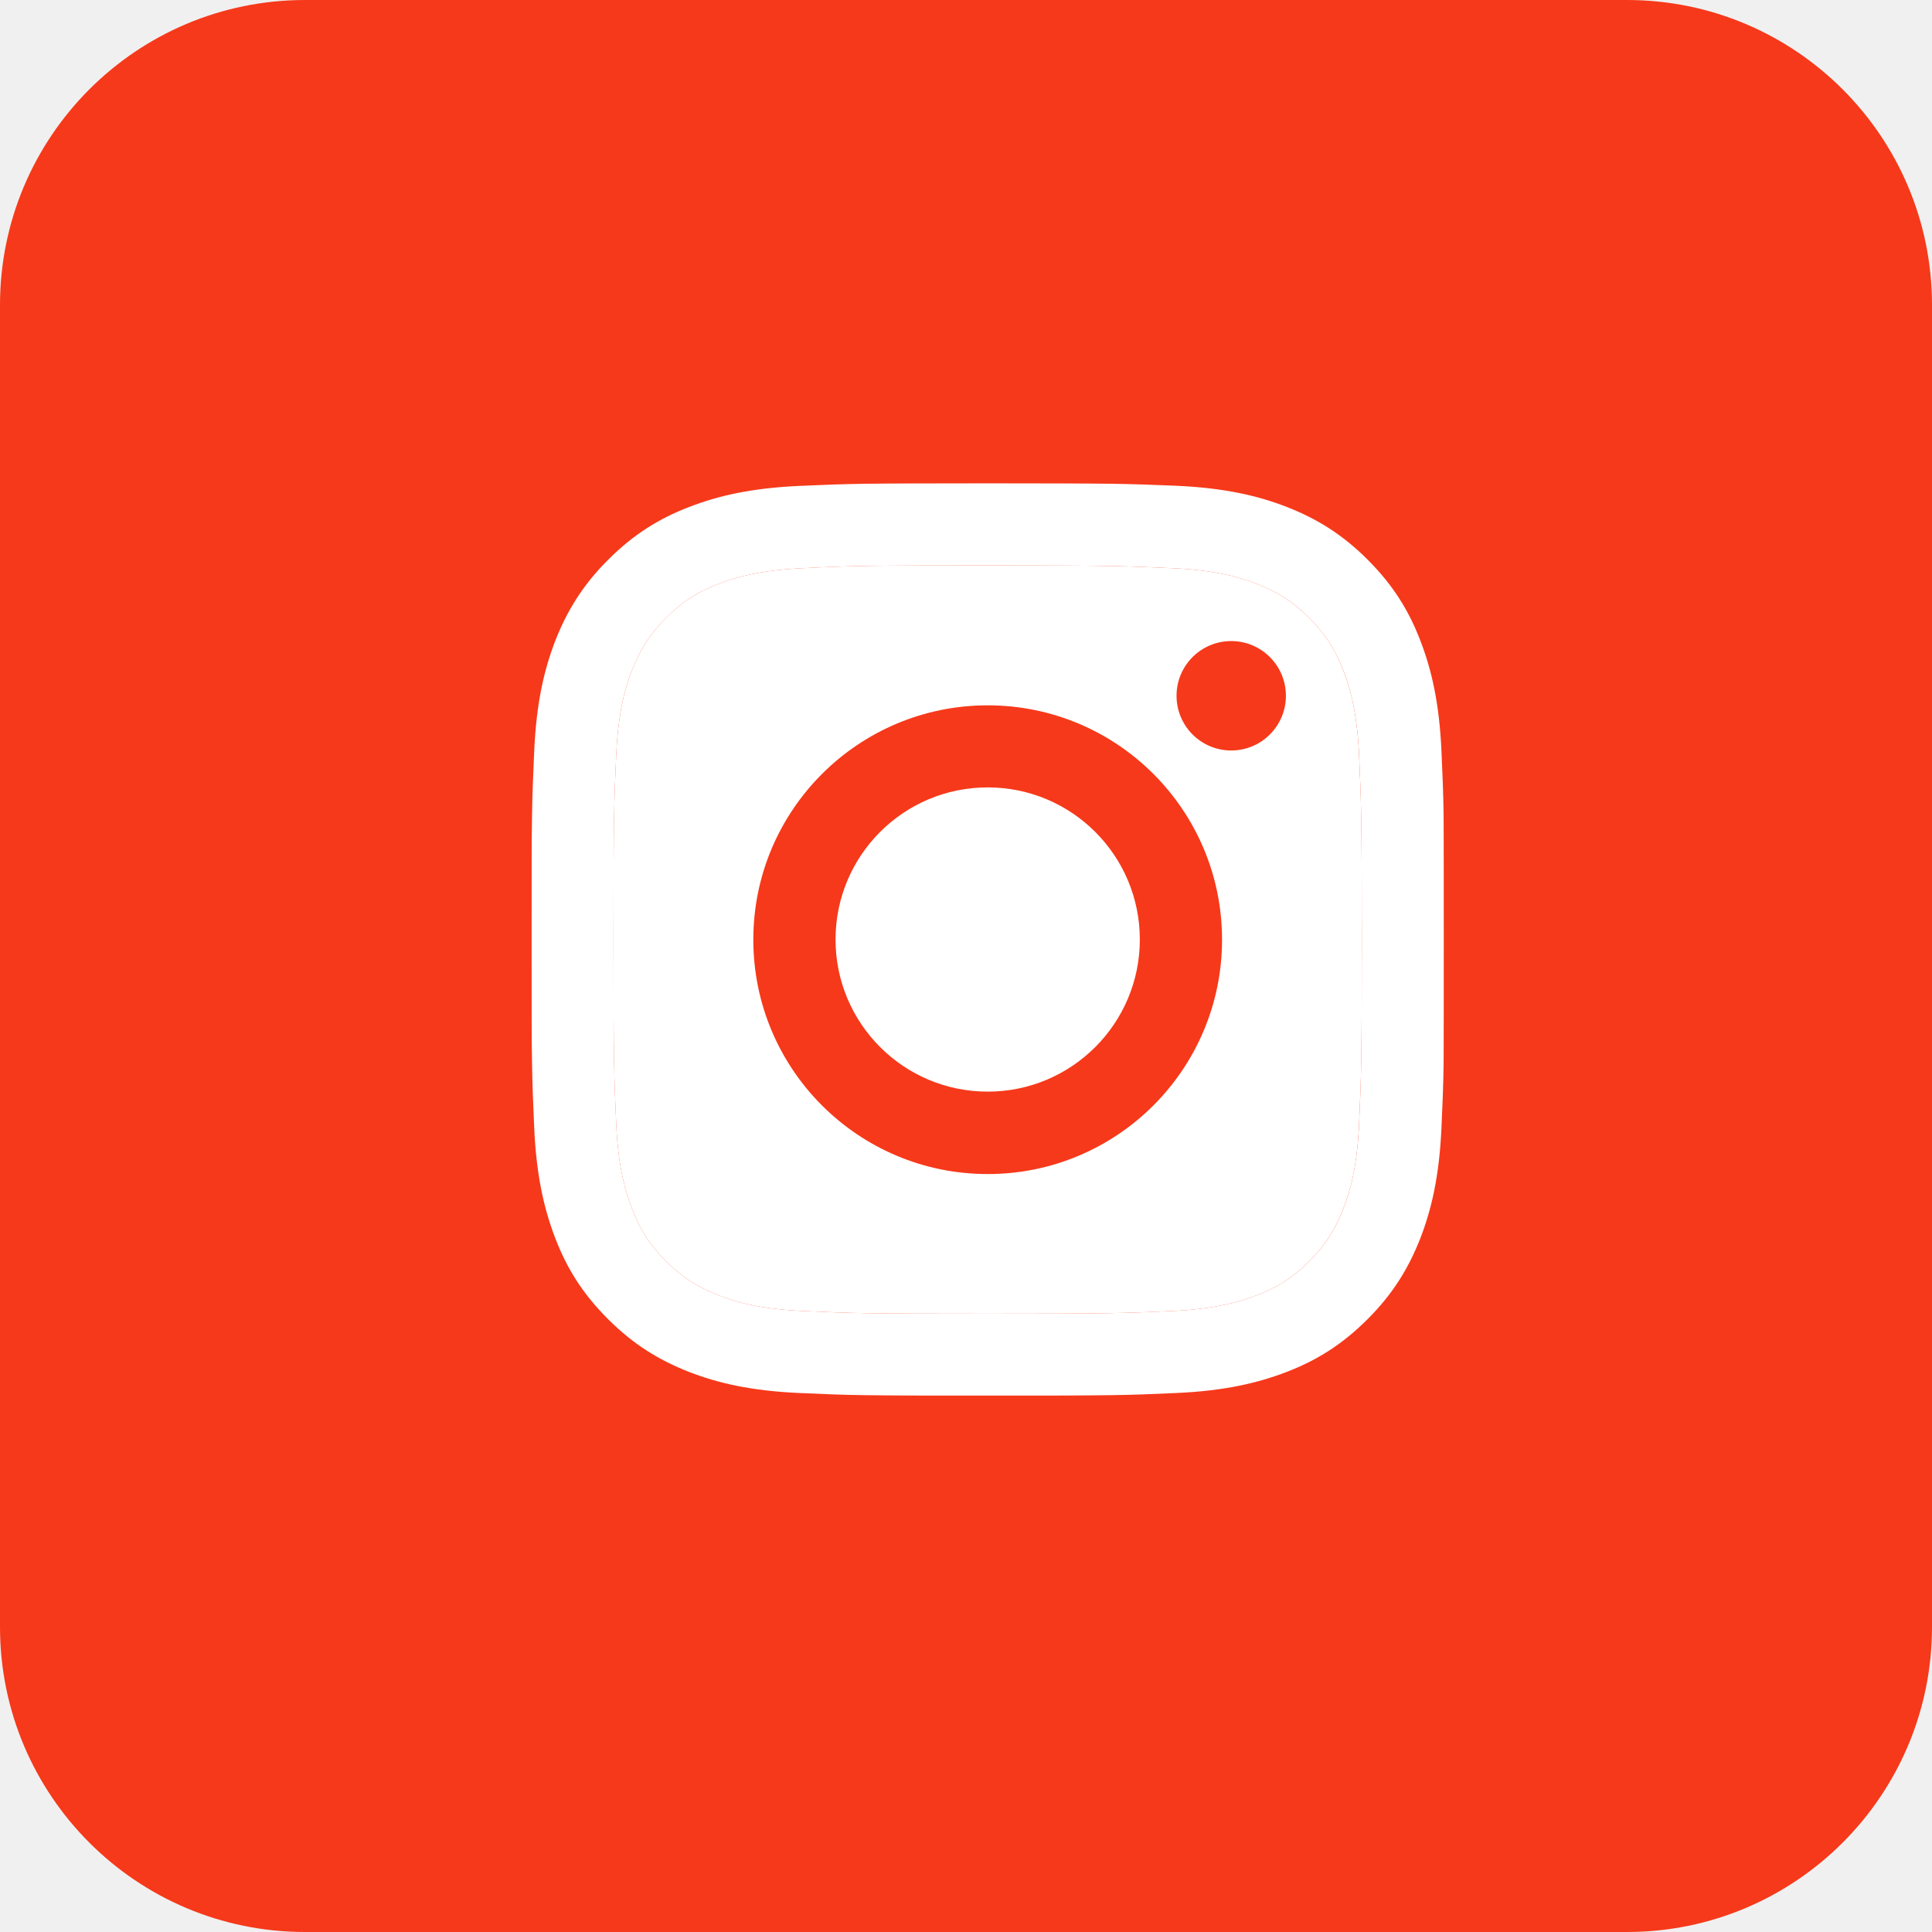
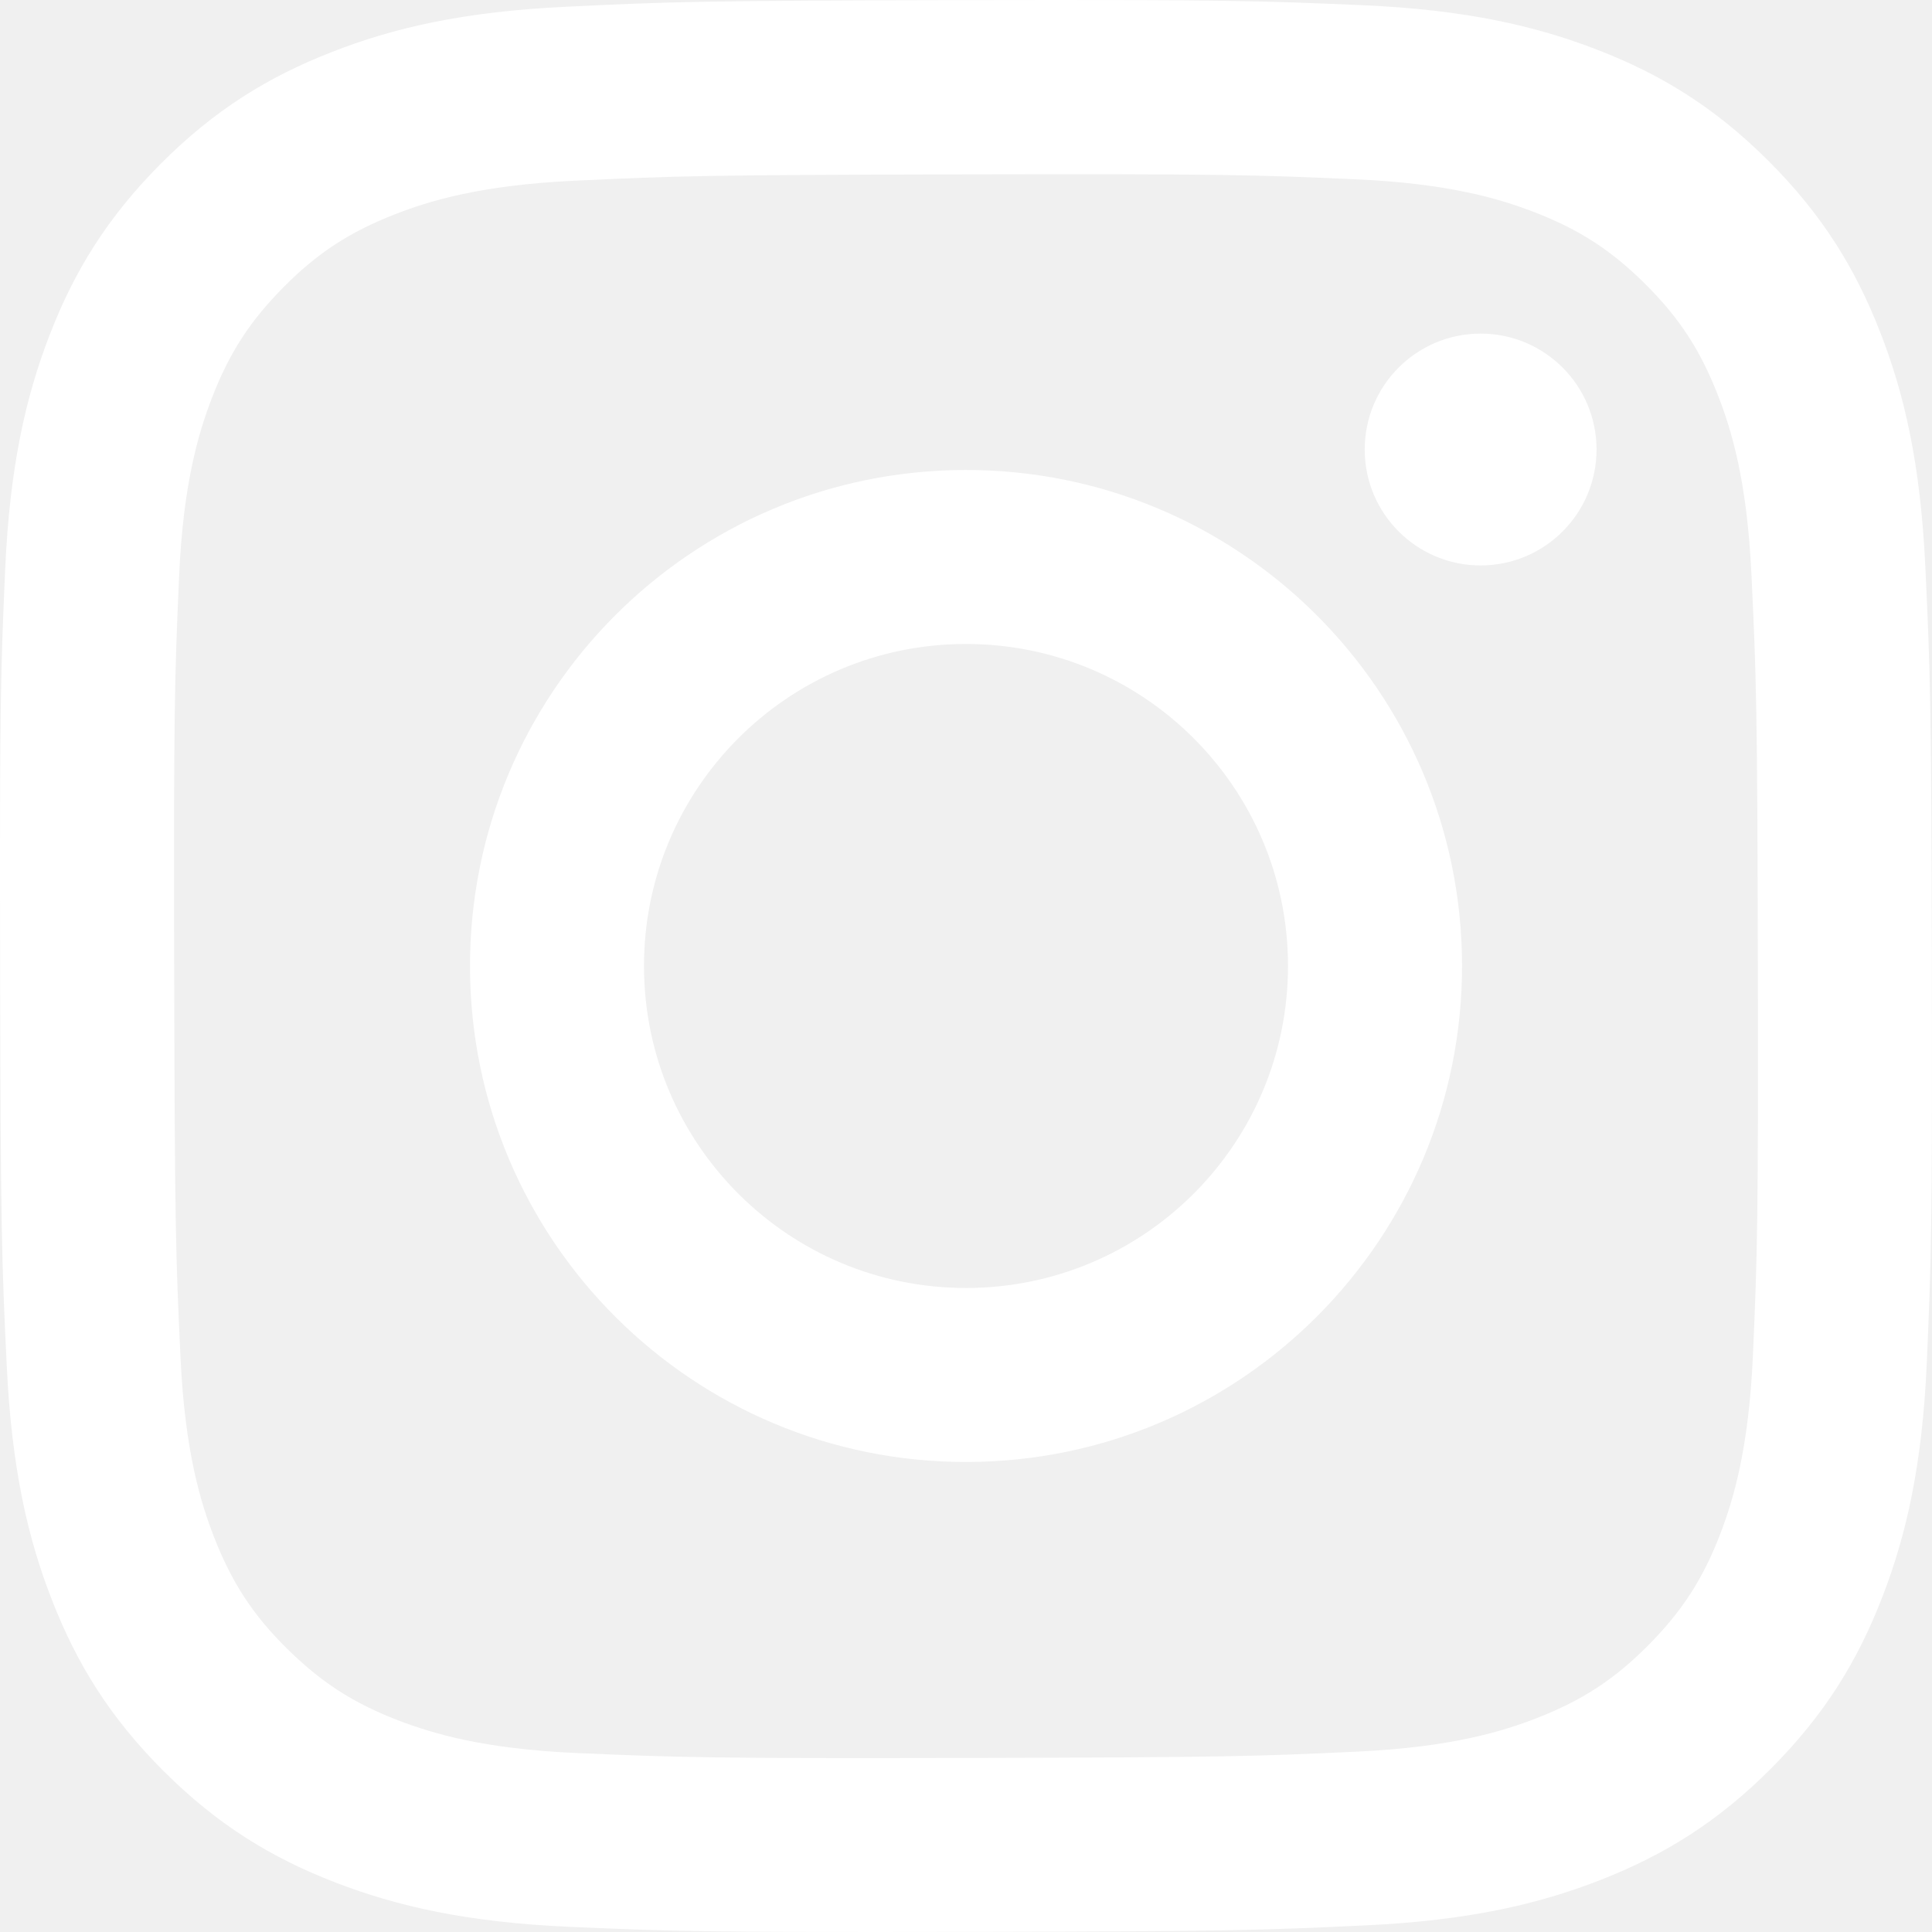
- <svg xmlns="http://www.w3.org/2000/svg" width="38" height="38" viewBox="0 0 38 38" fill="none">
-   <rect width="38" height="38" rx="6" fill="#F6391A" />
-   <mask id="mask0_342_1031" style="mask-type:luminance" maskUnits="userSpaceOnUse" x="10" y="9" width="19" height="19">
-     <path d="M28.398 9.504H10.453V27.449H28.398V9.504Z" fill="white" />
-   </mask>
-   <g mask="url(#mask0_342_1031)">
-     <path d="M19.426 11.121C21.823 11.121 22.104 11.132 23.052 11.175C23.928 11.214 24.402 11.36 24.719 11.484C25.139 11.648 25.439 11.841 25.752 12.154C26.065 12.467 26.261 12.767 26.422 13.187C26.543 13.504 26.692 13.978 26.732 14.854C26.774 15.802 26.785 16.083 26.785 18.48C26.785 20.877 26.774 21.159 26.732 22.106C26.692 22.983 26.546 23.456 26.422 23.773C26.258 24.194 26.065 24.493 25.752 24.806C25.439 25.12 25.139 25.316 24.719 25.476C24.402 25.597 23.928 25.747 23.052 25.786C22.104 25.829 21.823 25.839 19.426 25.839C17.029 25.839 16.747 25.829 15.8 25.786C14.923 25.747 14.45 25.601 14.133 25.476C13.712 25.312 13.413 25.12 13.1 24.806C12.786 24.493 12.59 24.194 12.43 23.773C12.309 23.456 12.159 22.983 12.12 22.106C12.077 21.159 12.067 20.877 12.067 18.48C12.067 16.083 12.077 15.802 12.12 14.854C12.159 13.978 12.305 13.504 12.43 13.187C12.594 12.767 12.786 12.467 13.1 12.154C13.413 11.841 13.712 11.645 14.133 11.484C14.45 11.363 14.923 11.214 15.8 11.175C16.747 11.128 17.032 11.121 19.426 11.121ZM19.426 9.504C16.989 9.504 16.683 9.515 15.725 9.557C14.77 9.6 14.118 9.753 13.549 9.974C12.957 10.202 12.459 10.512 11.96 11.011C11.461 11.509 11.155 12.012 10.923 12.599C10.703 13.169 10.549 13.821 10.507 14.779C10.464 15.734 10.453 16.04 10.453 18.477C10.453 20.913 10.464 21.219 10.507 22.177C10.549 23.132 10.703 23.784 10.923 24.358C11.151 24.949 11.461 25.448 11.96 25.946C12.459 26.445 12.961 26.751 13.549 26.983C14.118 27.203 14.77 27.357 15.729 27.399C16.687 27.442 16.989 27.453 19.429 27.453C21.869 27.453 22.172 27.442 23.13 27.399C24.085 27.357 24.737 27.203 25.31 26.983C25.901 26.755 26.4 26.445 26.899 25.946C27.398 25.448 27.704 24.945 27.935 24.358C28.156 23.788 28.309 23.136 28.352 22.177C28.395 21.219 28.406 20.917 28.406 18.477C28.406 16.037 28.395 15.734 28.352 14.776C28.309 13.821 28.156 13.169 27.935 12.596C27.707 12.004 27.398 11.506 26.899 11.007C26.4 10.508 25.898 10.202 25.31 9.971C24.74 9.75 24.088 9.597 23.13 9.554C22.169 9.515 21.862 9.504 19.426 9.504Z" fill="white" />
-     <path d="M19.425 11.121C21.823 11.121 22.104 11.132 23.052 11.175C23.928 11.214 24.402 11.36 24.719 11.484C25.139 11.648 25.438 11.841 25.752 12.154C26.065 12.467 26.261 12.767 26.421 13.187C26.542 13.504 26.692 13.978 26.731 14.854C26.774 15.802 26.785 16.083 26.785 18.48C26.785 20.877 26.774 21.159 26.731 22.106C26.692 22.983 26.546 23.456 26.421 23.773C26.257 24.194 26.065 24.493 25.752 24.806C25.438 25.12 25.139 25.316 24.719 25.476C24.402 25.597 23.928 25.747 23.052 25.786C22.104 25.829 21.823 25.839 19.425 25.839C17.028 25.839 16.747 25.829 15.799 25.786C14.923 25.747 14.449 25.601 14.132 25.476C13.712 25.312 13.413 25.12 13.099 24.806C12.786 24.493 12.59 24.194 12.43 23.773C12.309 23.456 12.159 22.983 12.12 22.106C12.077 21.159 12.066 20.877 12.066 18.48C12.066 16.083 12.077 15.802 12.12 14.854C12.159 13.978 12.305 13.504 12.43 13.187C12.594 12.767 12.786 12.467 13.099 12.154C13.413 11.841 13.712 11.645 14.132 11.484C14.449 11.363 14.923 11.214 15.799 11.175C16.747 11.128 17.032 11.121 19.425 11.121Z" fill="white" />
-     <path d="M19.427 13.873C16.883 13.873 14.817 15.935 14.817 18.482C14.817 21.029 16.88 23.092 19.427 23.092C21.973 23.092 24.036 21.029 24.036 18.482C24.036 15.935 21.973 13.873 19.427 13.873ZM19.427 21.471C17.774 21.471 16.434 20.131 16.434 18.479C16.434 16.826 17.774 15.487 19.427 15.487C21.079 15.487 22.419 16.826 22.419 18.479C22.419 20.131 21.079 21.471 19.427 21.471Z" fill="#F6391A" />
-     <path d="M24.216 14.761C24.811 14.761 25.292 14.279 25.292 13.685C25.292 13.091 24.811 12.609 24.216 12.609C23.622 12.609 23.141 13.091 23.141 13.685C23.141 14.279 23.622 14.761 24.216 14.761Z" fill="#F6391A" />
-   </g>
+ <svg xmlns="http://www.w3.org/2000/svg" id="Layer_1" data-name="Layer 1" viewBox="0 0 1000 1000">
+   <defs>
+     <style>.cls-1{fill:#fff;}</style>
+   </defs>
+   <path class="cls-1" d="M295.42,6c-53.2,2.51-89.53,11-121.29,23.48-32.87,12.81-60.73,30-88.45,57.82S40.89,143,28.17,175.92c-12.31,31.83-20.65,68.19-23,121.42S2.3,367.68,2.56,503.46,3.42,656.26,6,709.6c2.54,53.19,11,89.51,23.48,121.28,12.83,32.87,30,60.72,57.83,88.45S143,964.09,176,976.83c31.8,12.29,68.17,20.67,121.39,23s70.35,2.87,206.09,2.61,152.83-.86,206.16-3.39S799.1,988,830.88,975.58c32.87-12.86,60.74-30,88.45-57.84S964.1,862,976.81,829.06c12.32-31.8,20.69-68.17,23-121.35,2.33-53.37,2.88-70.41,2.62-206.17s-.87-152.78-3.4-206.1-11-89.53-23.47-121.32c-12.85-32.87-30-60.7-57.82-88.45S862,40.87,829.07,28.19c-31.82-12.31-68.17-20.7-121.39-23S637.33,2.3,501.54,2.56,348.75,3.4,295.42,6m5.84,903.88c-48.75-2.12-75.22-10.22-92.86-17-23.36-9-40-19.88-57.58-37.29s-28.38-34.11-37.5-57.42c-6.85-17.64-15.1-44.08-17.38-92.83-2.48-52.69-3-68.51-3.29-202s.22-149.29,2.53-202c2.08-48.71,10.23-75.21,17-92.84,9-23.39,19.84-40,37.29-57.57s34.1-28.39,57.43-37.51c17.62-6.88,44.06-15.06,92.79-17.38,52.73-2.5,68.53-3,202-3.29s149.31.21,202.06,2.53c48.71,2.12,75.22,10.19,92.83,17,23.37,9,40,19.81,57.57,37.29s28.4,34.07,37.52,57.45c6.89,17.57,15.07,44,17.37,92.76,2.51,52.73,3.08,68.54,3.32,202s-.23,149.31-2.54,202c-2.13,48.75-10.21,75.23-17,92.89-9,23.35-19.85,40-37.31,57.56s-34.09,28.38-57.43,37.5c-17.6,6.87-44.07,15.07-92.76,17.39-52.73,2.48-68.53,3-202.05,3.29s-149.27-.25-202-2.53m407.6-674.61a60,60,0,1,0,59.88-60.1,60,60,0,0,0-59.88,60.1M245.77,503c.28,141.8,115.44,256.49,257.21,256.22S759.52,643.8,759.25,502,643.79,245.48,502,245.76,245.5,361.22,245.77,503m90.06-.18a166.67,166.67,0,1,1,167,166.34,166.65,166.65,0,0,1-167-166.34" transform="translate(-2.5 -2.5)" />
</svg>
